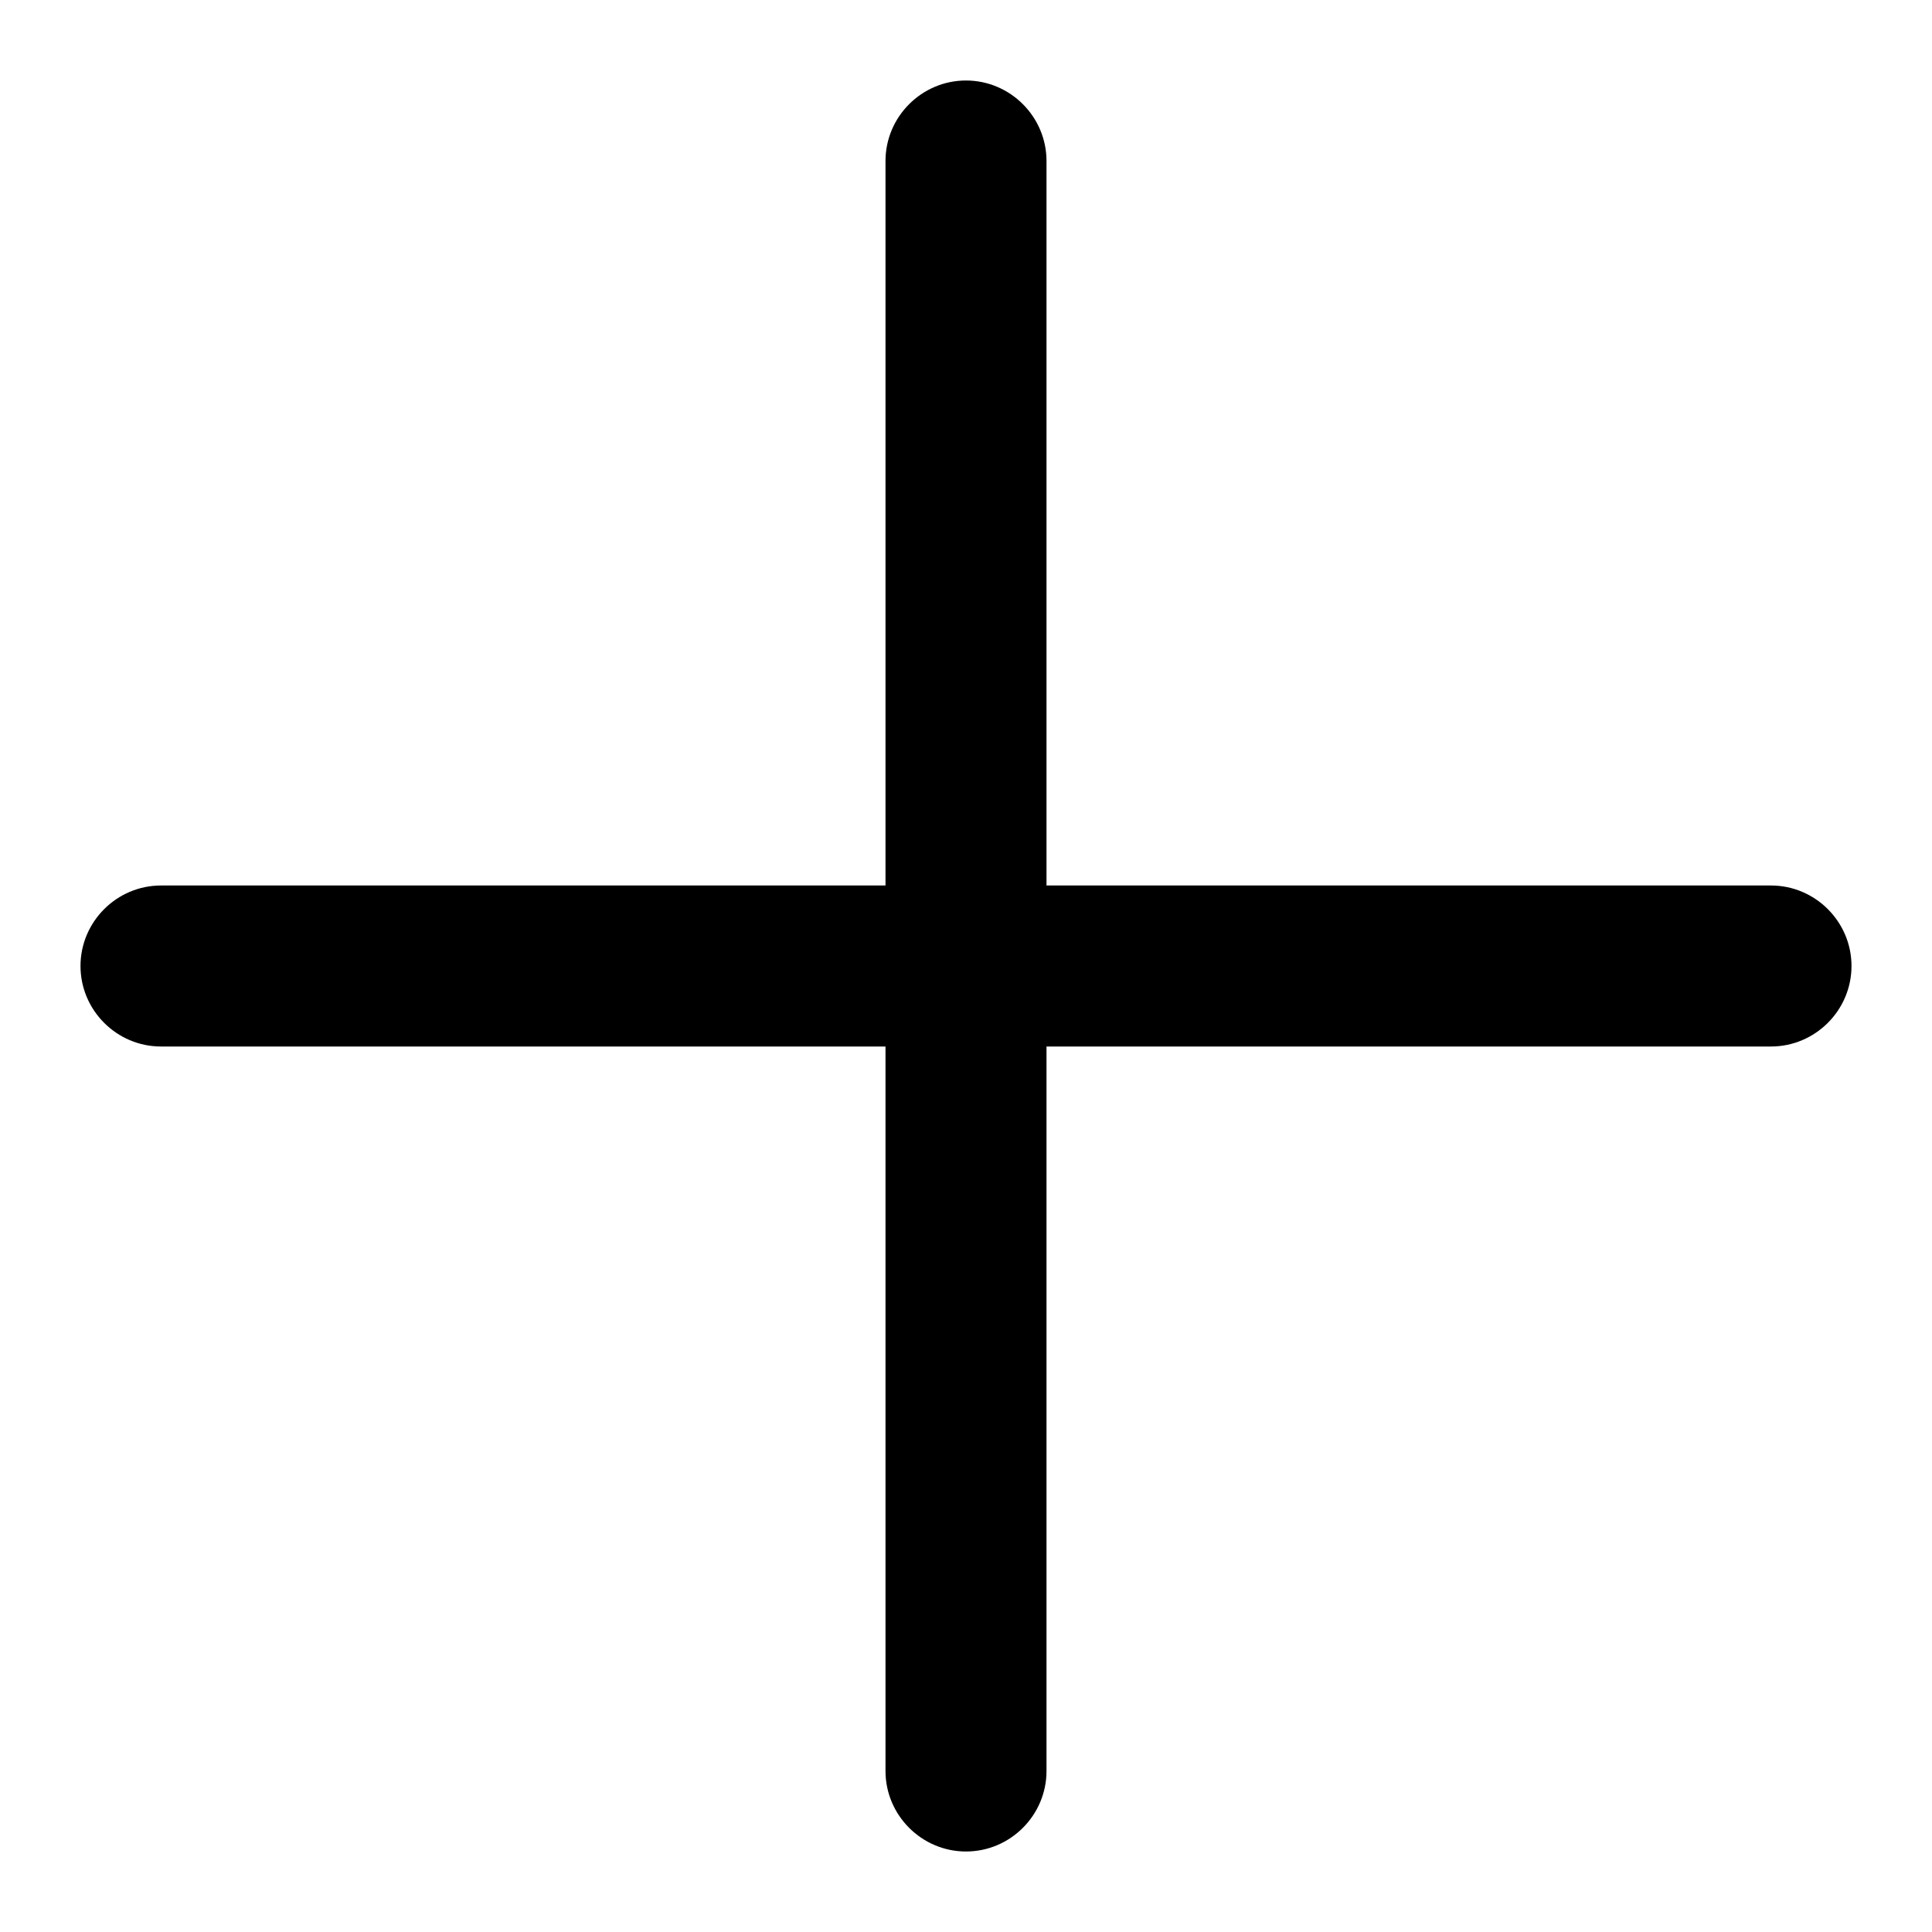
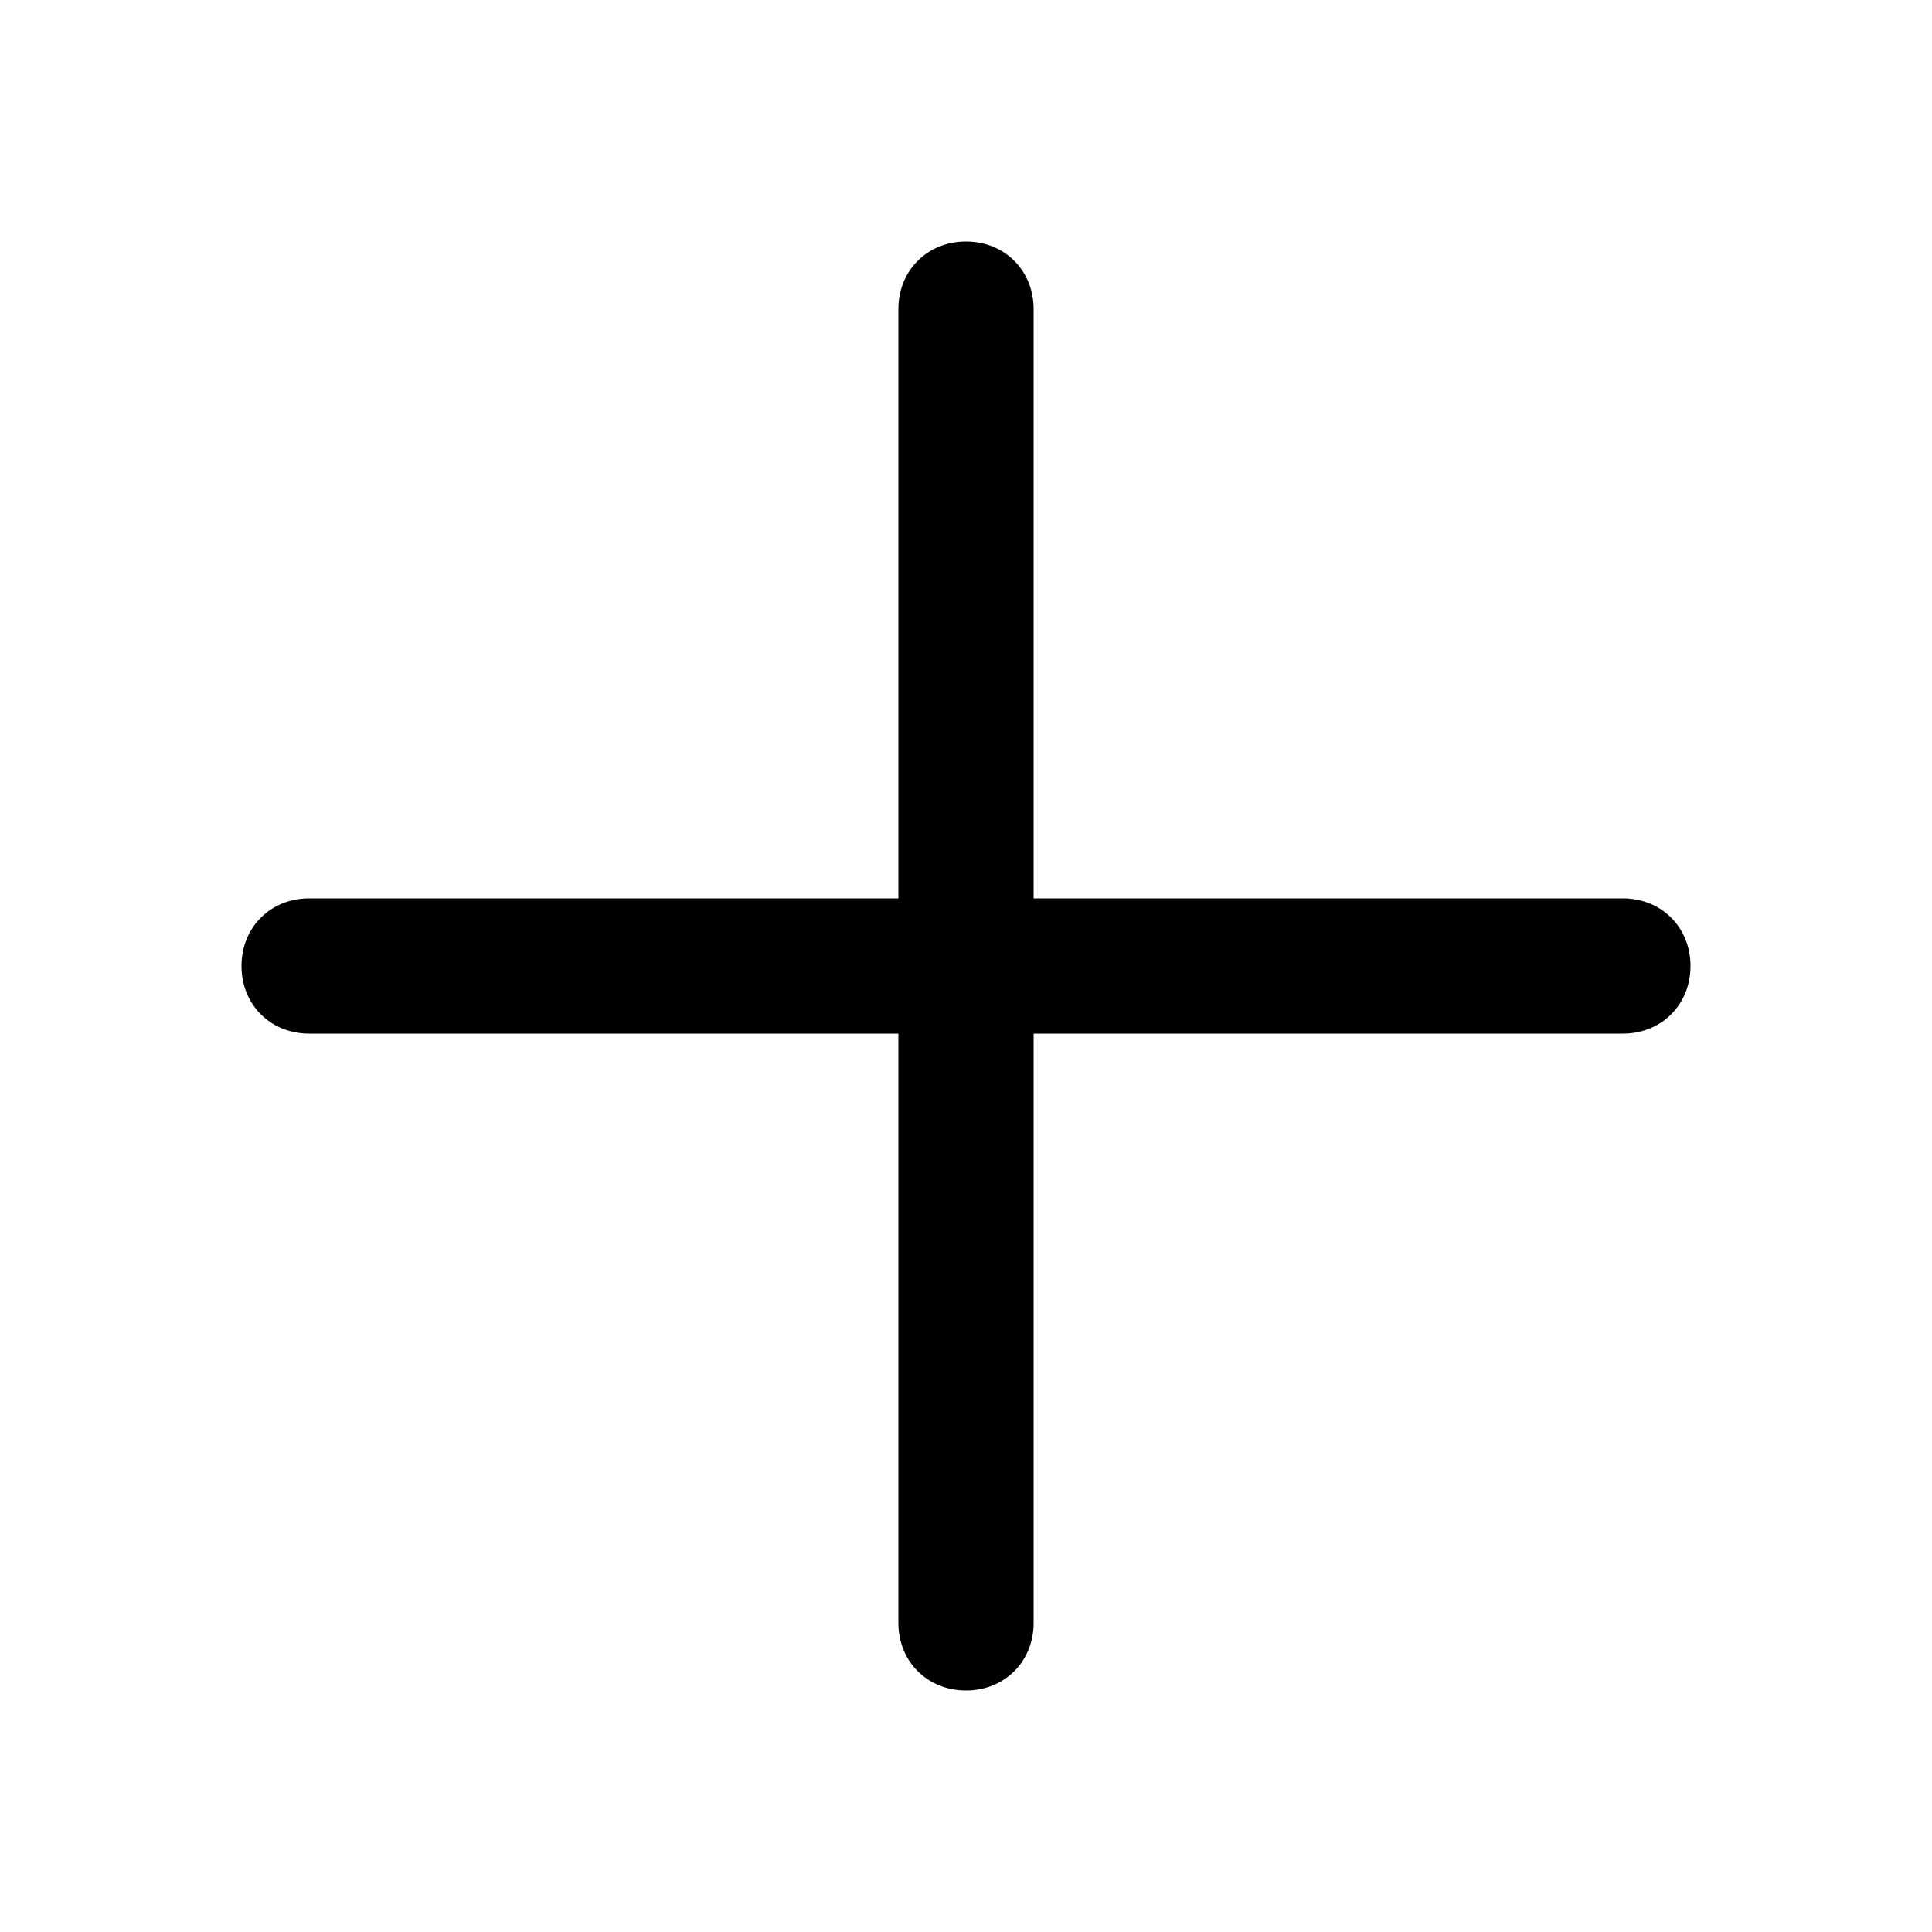
- <svg xmlns="http://www.w3.org/2000/svg" width="240" height="240" viewBox="0 0 240 240">
-   <path d="M10 120c0 -5.5 4.5 -10 10 -10h90V20c0 -5.5 4.5 -10 10 -10s10 4.5 10 10v90h90c5.5 0 10 4.5 10 10s-4.5 10 -10 10h-90v90c0 5.5 -4.5 10 -10 10s-10 -4.5 -10 -10v-90H20c-5.5 0 -10 -4.5 -10 -10Z" />
+ <svg xmlns="http://www.w3.org/2000/svg" x="0px" y="0px" viewBox="0 0 200 200" xml:space="preserve">
+   <path d="M107 32c0 -4 -3 -7 -7 -7c-4 0 -7 3 -7 7v61H32c-4 0 -7 3 -7 7c0 4 3 7 7 7h61v61c0 4 3 7 7 7c4 0 7 -3 7 -7v-61h61c4 0 7 -3 7 -7c0 -4 -3 -7 -7 -7h-61V32z" />
</svg>
